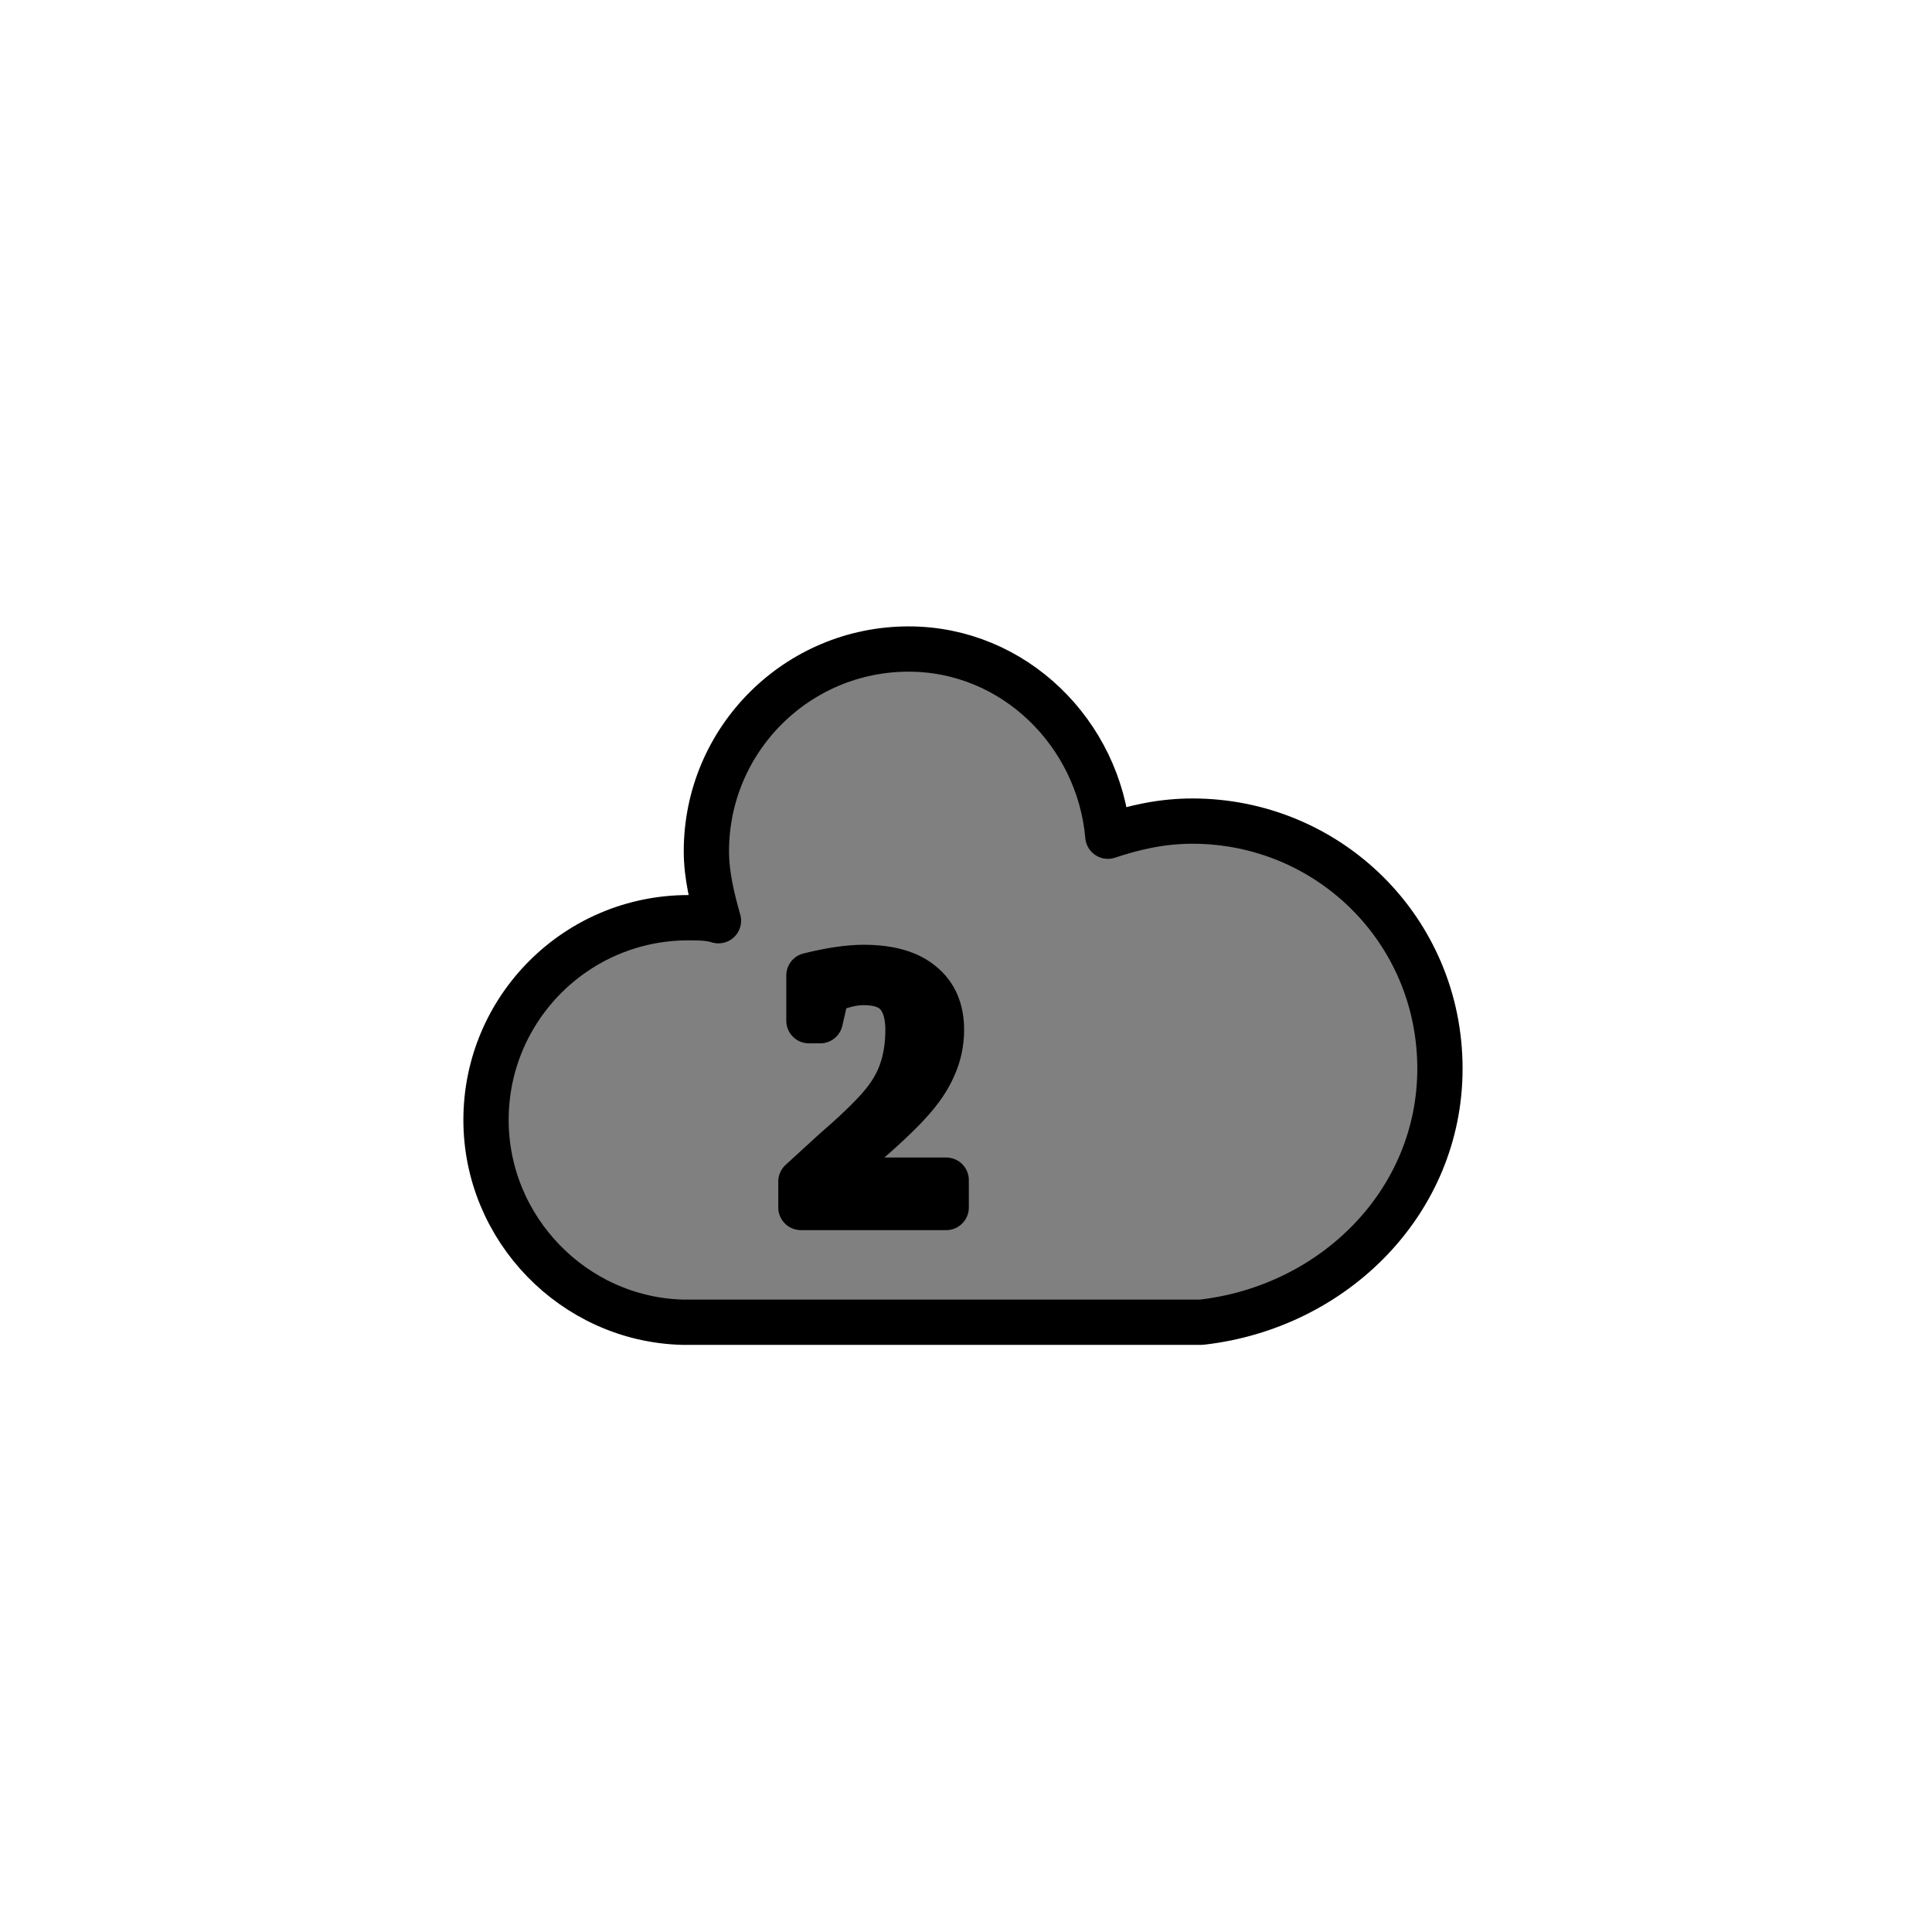
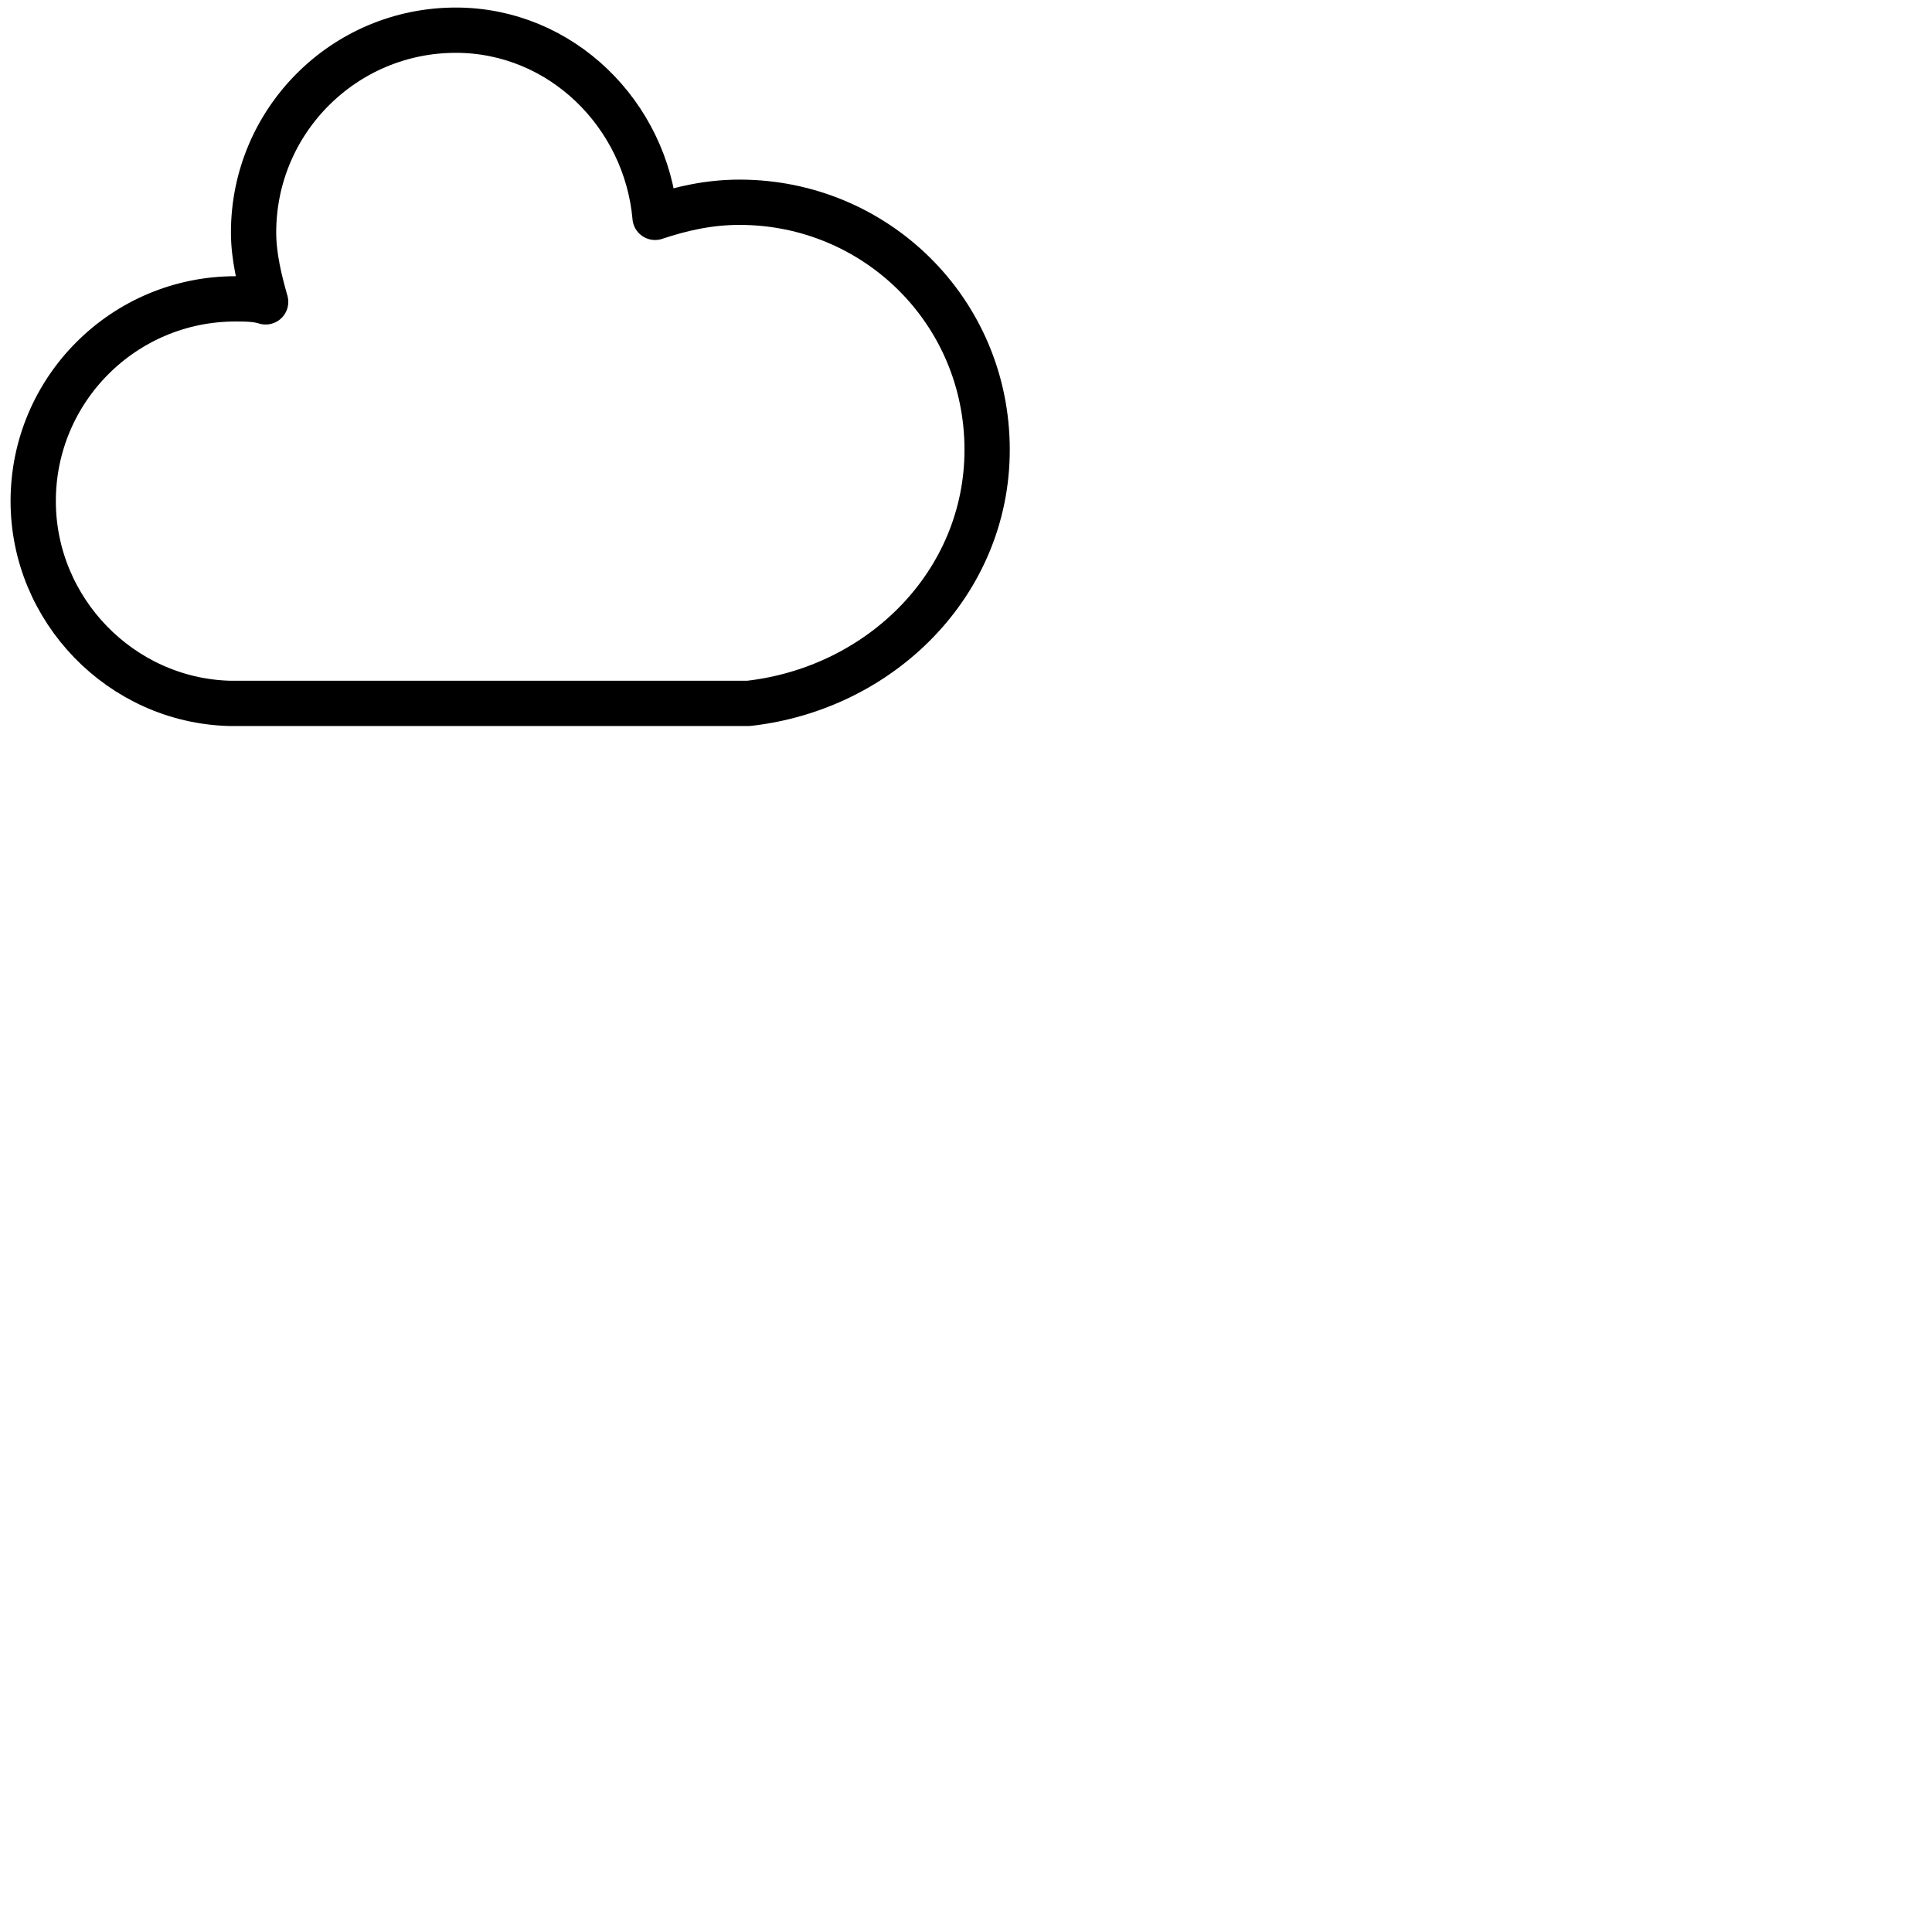
<svg xmlns="http://www.w3.org/2000/svg" width="64" height="64" viewBox="0 0 64 64">
  <defs>
    <style type="text/css">
-         .cloud-fill {
-             fill: #808080;
-         }
+             .cloud-fill {
+                 fill: #fffd;
+             }         

-         .cloud-stroke {
-             stroke: currentColor;
-             stroke-width: 1.5;
-             stroke-linejoin: round;
-         }
- 
-         .cloud-text {
-             font: italic 13px sans-serif;
-         }
-     </style>
+             .cloud-stroke {
+                 stroke: currentColor;
+                 stroke-width: 1.5;
+                 stroke-linejoin: round;
+             }
+         </style>
+     <g id="cloud-1" class="cloud-fill cloud-stroke" transform="translate(-15,-20.5)">
+       <path d="m47.7 35.4                     c0-4.6-3.7-8.2-8.2-8.2-1 0-1.9 0.2-2.8 0.5-0.3-3.4-3.1-6.2-6.6-6.2-3.7 0-6.7 3-6.7 6.7 0 0.8 0.2 1.6 0.4 2.3-0.3-0.1-0.7-0.1-1-0.1-3.7 0-6.7 3-6.7 6.7 0 3.6 2.9 6.6 6.5 6.7                     h17.2                     c4.4-0.5 7.9-4 7.9-8.4                     z" />
+       <animateTransform attributeName="transform" type="translate" values="0;5;0" keyTimes="0;0.5;1" dur="7s" repeatCount="indefinite" additive="sum" />
+     </g>
  </defs>
-   <g id="cloud-symbol" class="cloud-fill cloud-stroke">
-     <path d="m47.7 35.4             c0-4.6-3.7-8.2-8.2-8.2-1 0-1.9 0.2-2.8 0.5-0.3-3.4-3.1-6.2-6.6-6.2-3.7 0-6.7 3-6.7 6.7 0 0.8 0.2 1.6 0.4 2.3-0.3-0.1-0.7-0.1-1-0.1-3.7 0-6.7 3-6.7 6.7 0 3.6 2.9 6.6 6.5 6.7             h17.2             c4.4-0.5 7.9-4 7.9-8.4             z" />
-     <text x="26" y="40" class="small">2</text>
+   <g>
+     <use href="#cloud-1" />
  </g>
</svg>
